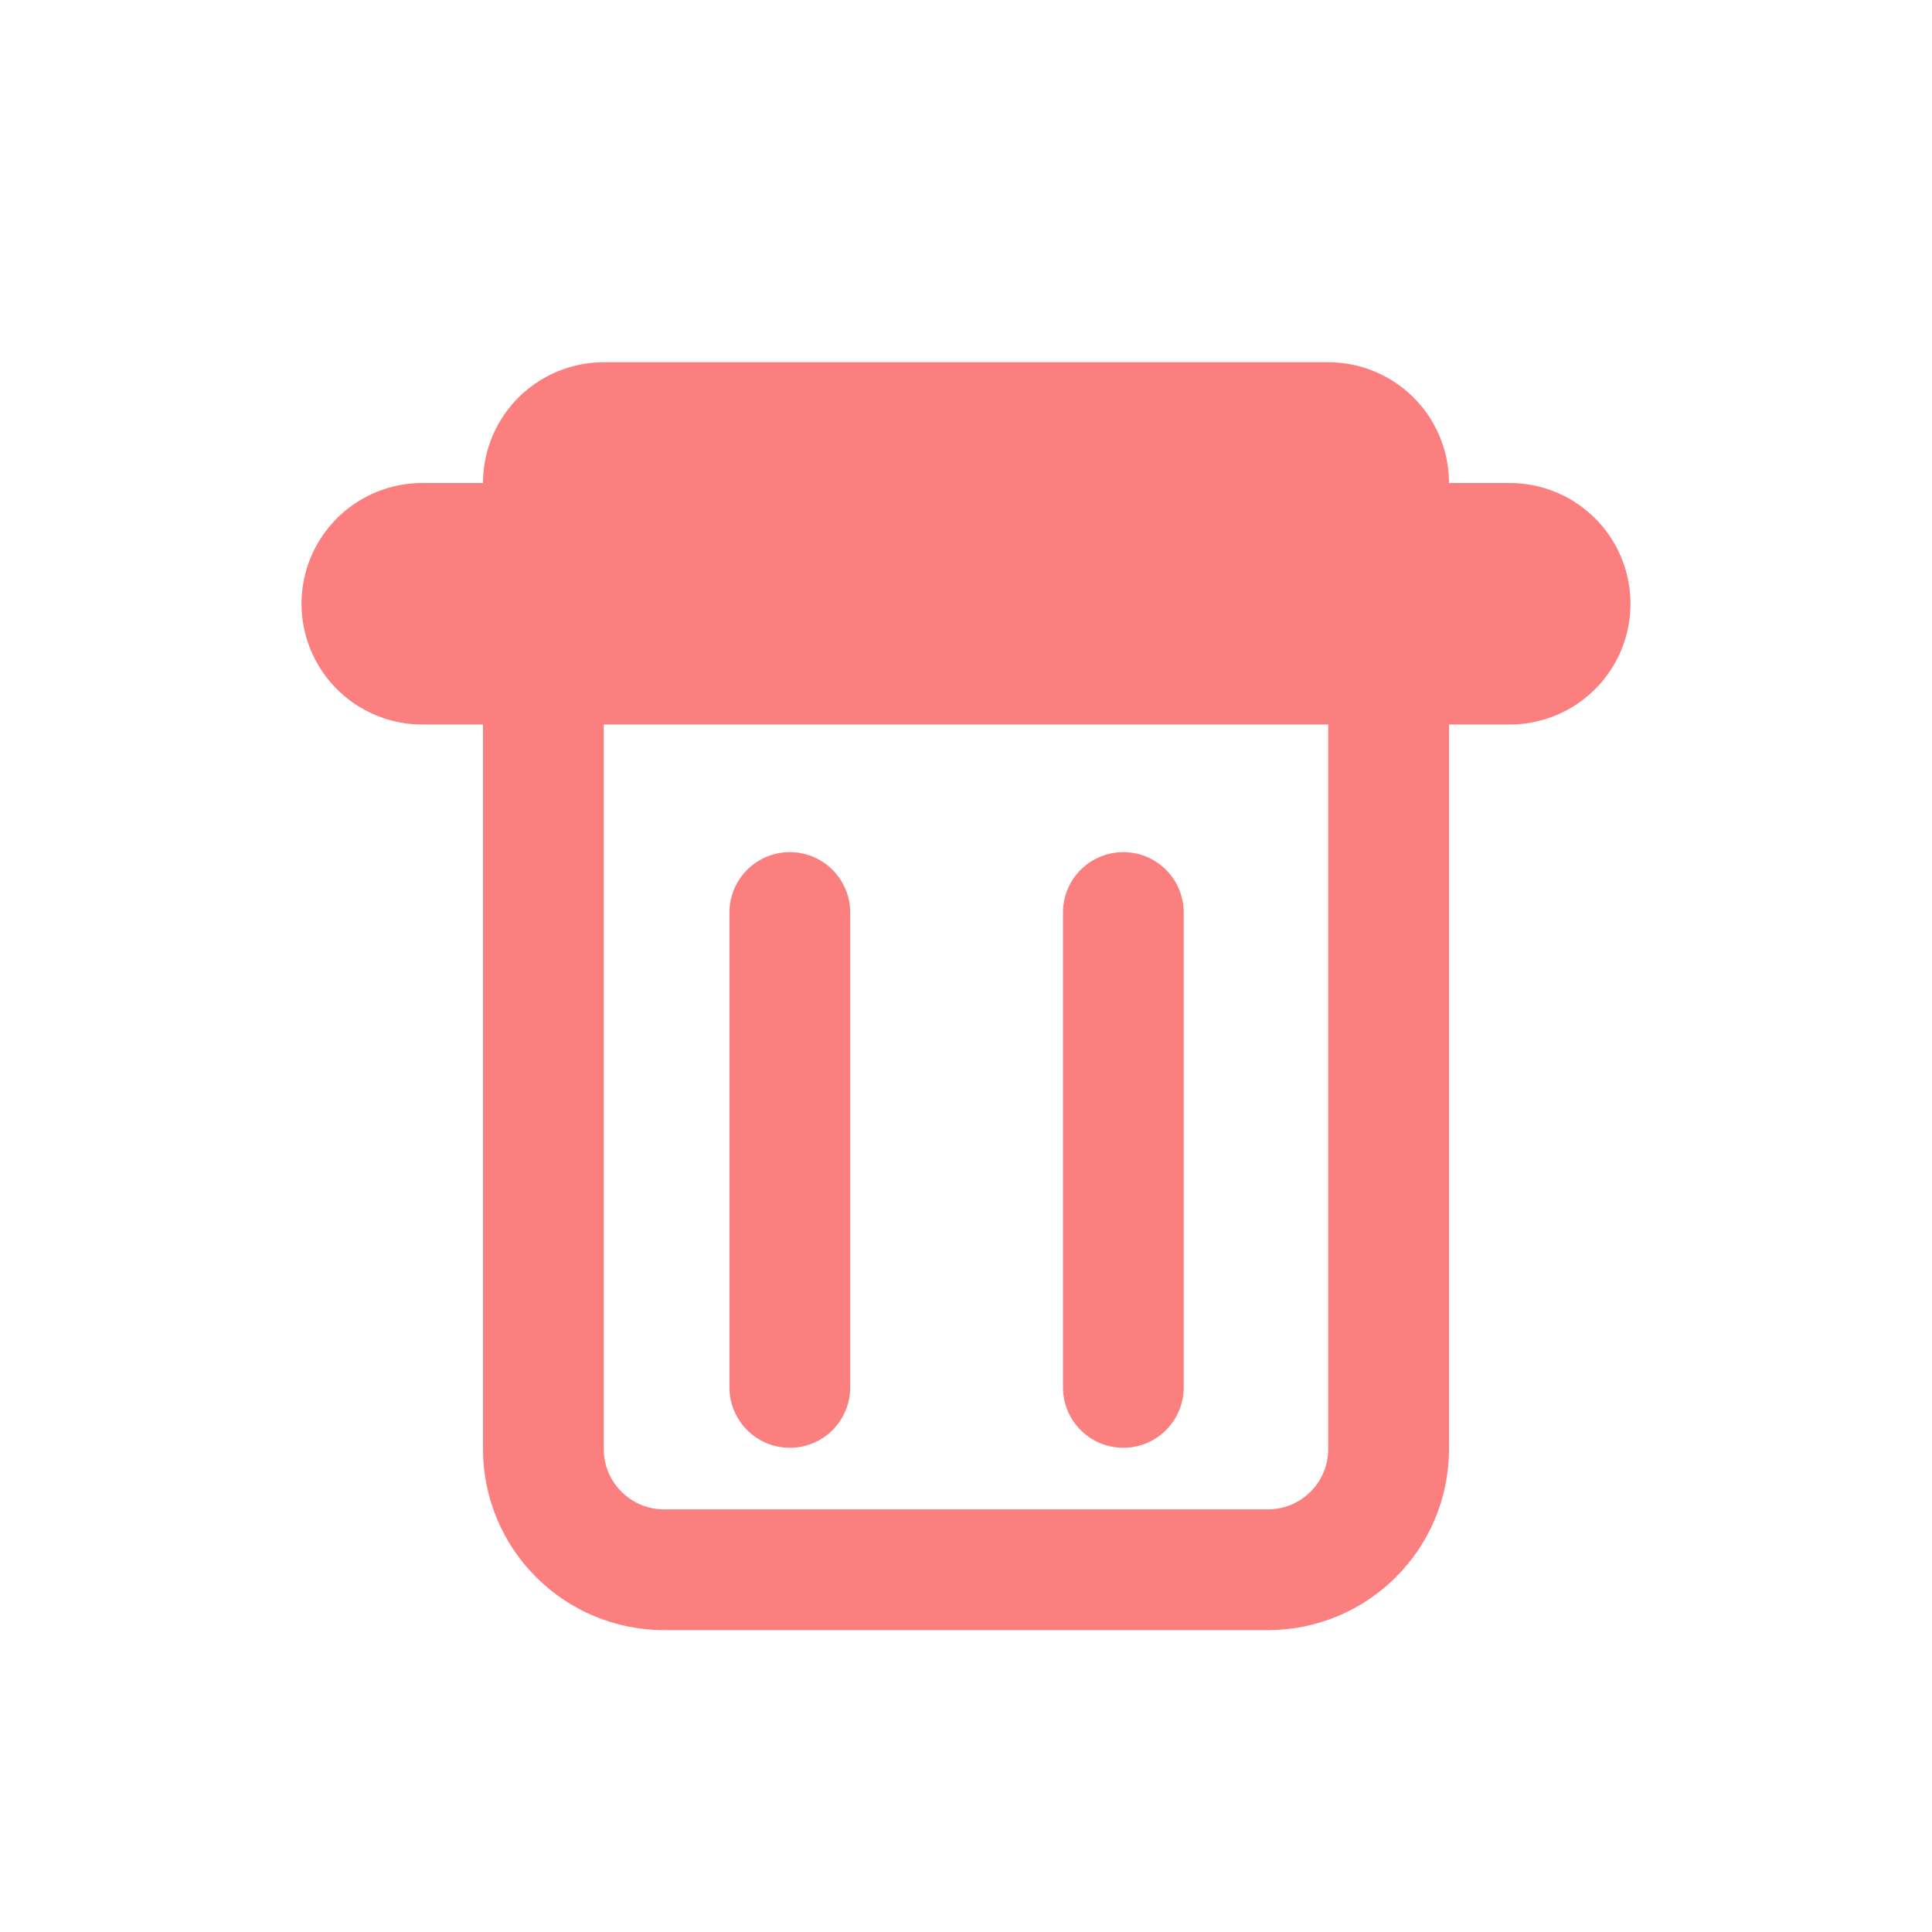
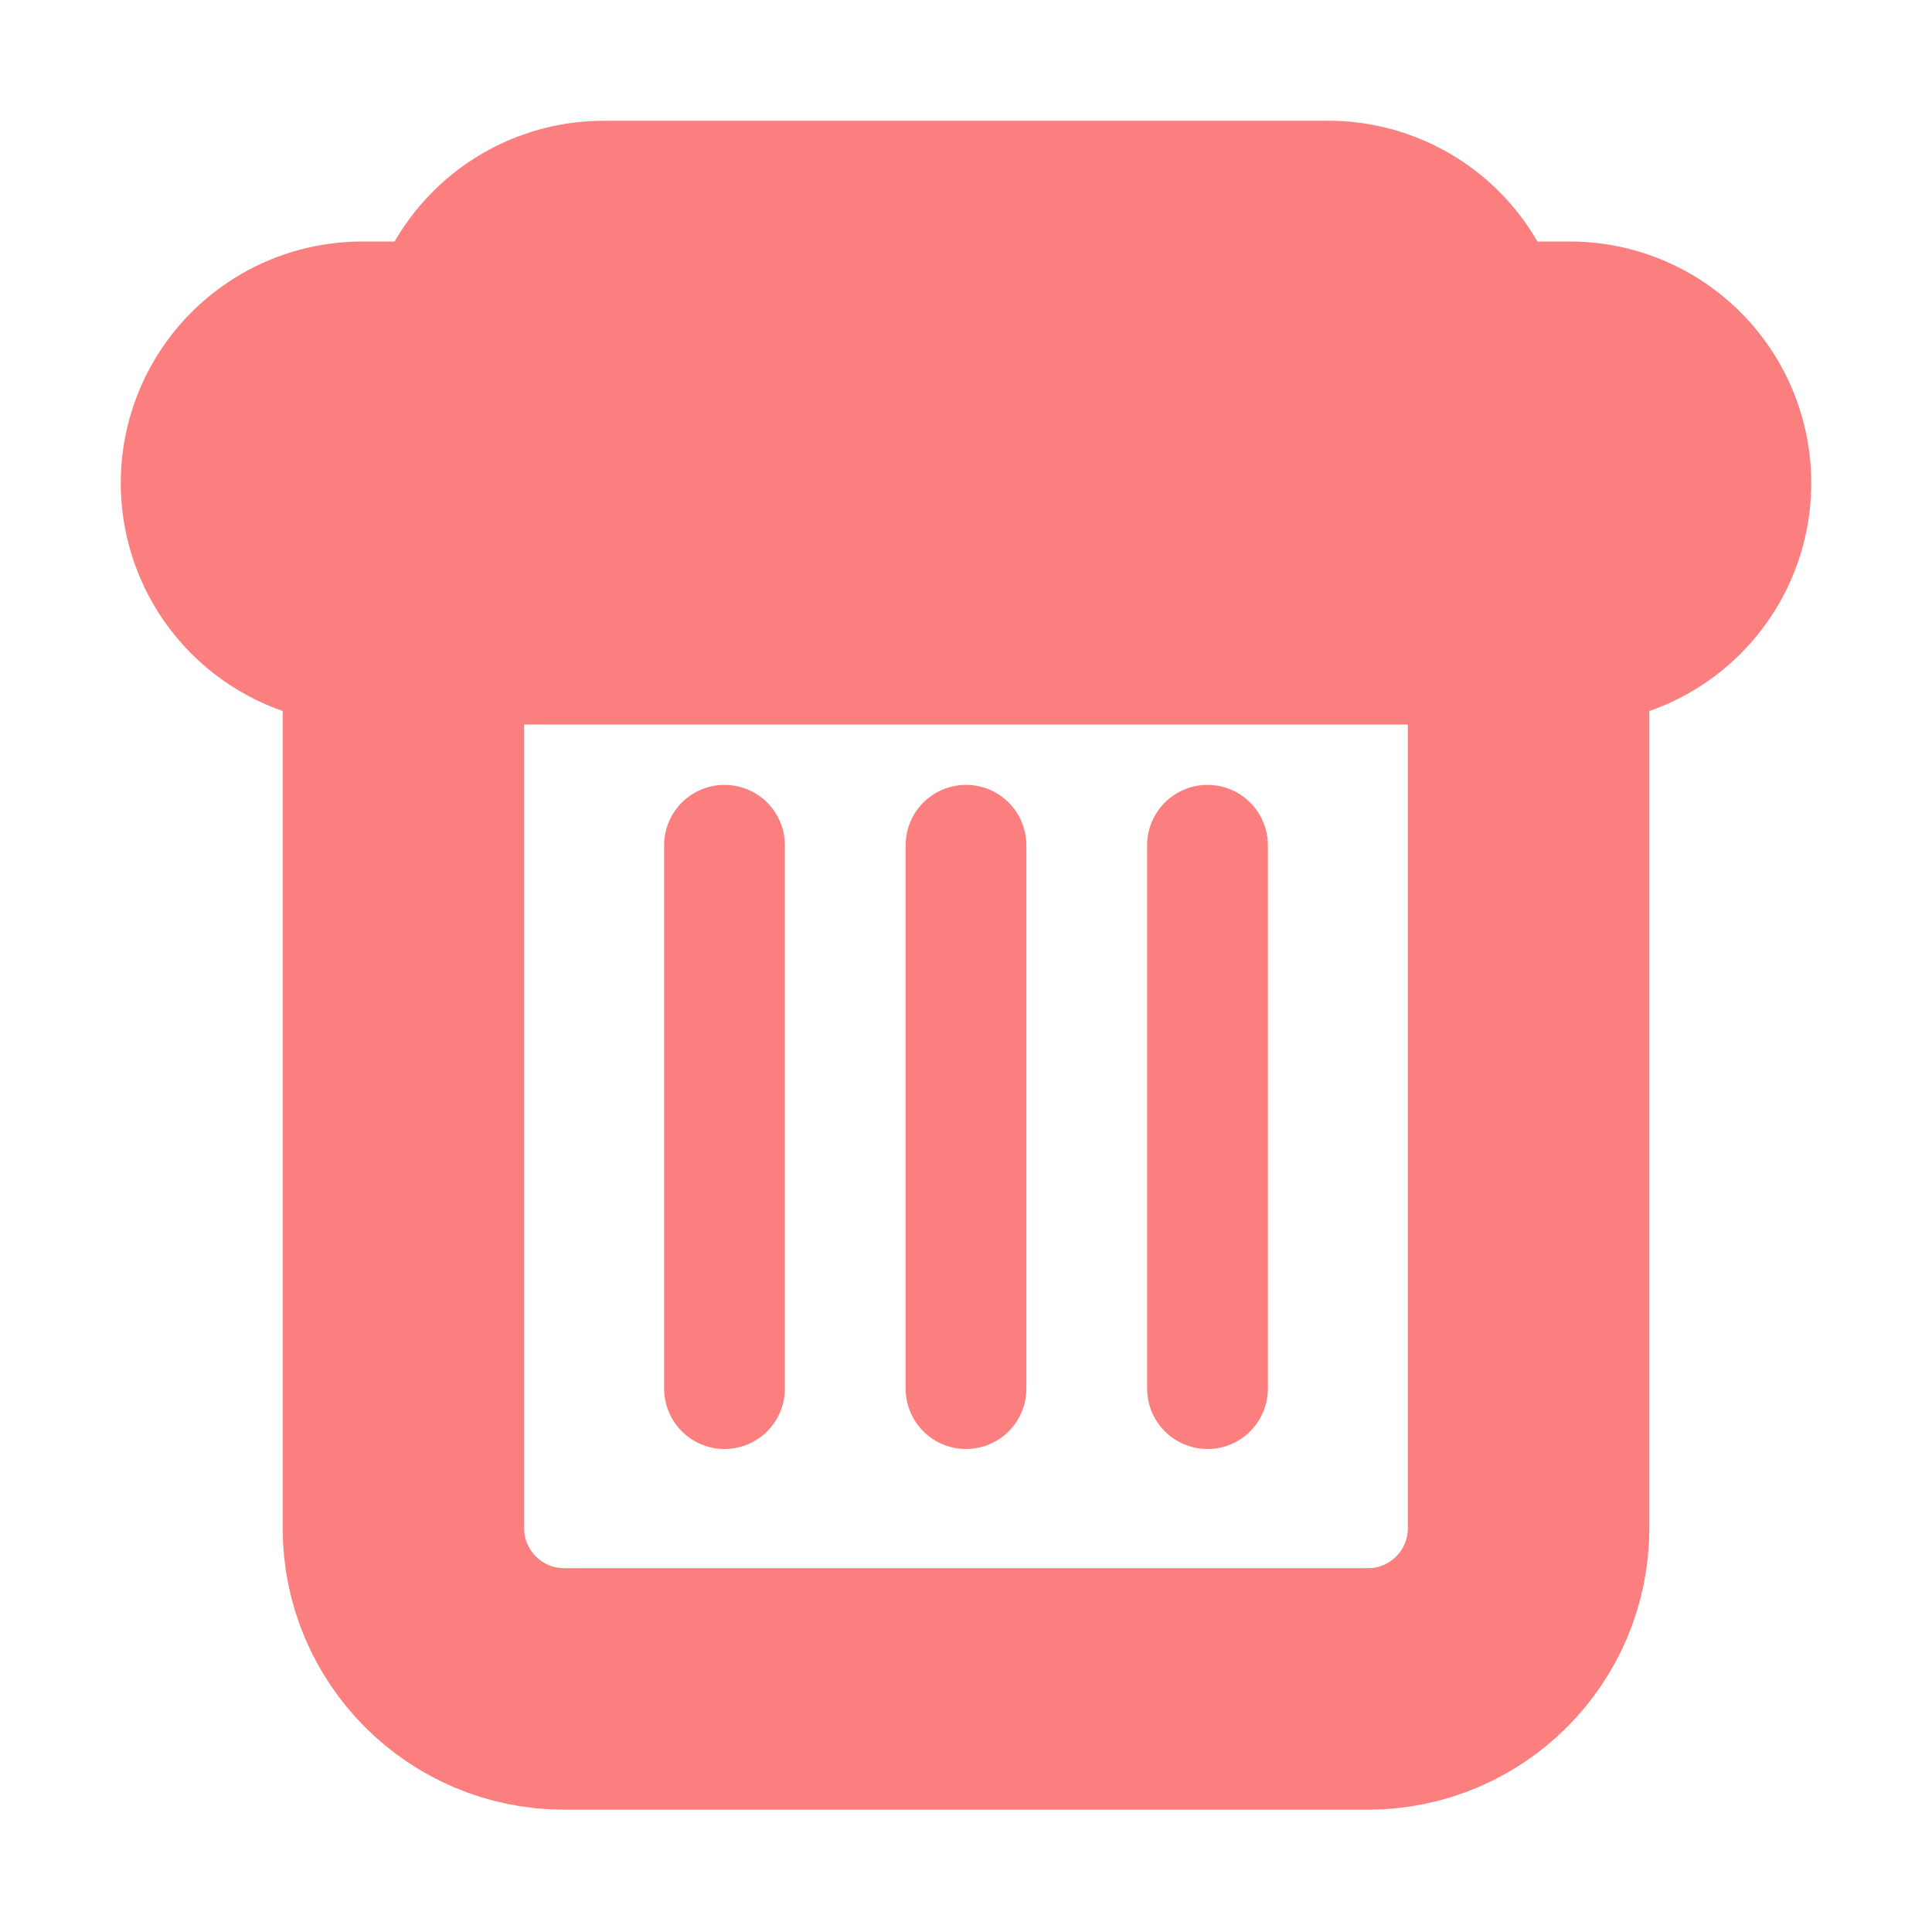
<svg xmlns="http://www.w3.org/2000/svg" width="16" height="16" version="1.1" viewBox="0 0 16 16" id="svg1">
  <defs id="defs1" />
-   <rect style="fill:none;fill-opacity:1;stroke:#fc7f7f;stroke-width:1;stroke-linecap:butt;stroke-linejoin:round;stroke-dasharray:none;stroke-opacity:1" id="rect4" width="7" height="8" x="4.5" y="5" rx="1" ry="1" />
-   <path style="fill:none;fill-opacity:1;stroke:#fc7f7f;stroke-width:2;stroke-linecap:round;stroke-linejoin:round;stroke-dasharray:none;stroke-opacity:1" d="M 3.497,5 H 12.503" id="path4" />
-   <path style="fill:none;fill-opacity:1;stroke:#fc7f7f;stroke-width:2;stroke-linecap:round;stroke-linejoin:round;stroke-dasharray:none;stroke-opacity:1" d="m 5,4 h 6" id="path5" />
-   <path style="fill:none;fill-opacity:1;stroke:#fc7f7f;stroke-width:1;stroke-linecap:round;stroke-linejoin:round;stroke-dasharray:none;stroke-opacity:1" d="M 6.541,7.557 V 11.49" id="path6" />
-   <path style="fill:none;fill-opacity:1;stroke:#fc7f7f;stroke-width:1;stroke-linecap:round;stroke-linejoin:round;stroke-dasharray:none;stroke-opacity:1" d="M 9.303,7.557 V 11.49" id="path7" />
+   <g id="g1">
+     <g id="g12">
+       <g id="g11" transform="translate(-20,-9)">
+         <g id="g10" transform="translate(177,-6)">
+           <g id="g9" transform="translate(-157,15)">
+             <g id="g8">
+               <g id="g7">
+                 <g id="g6" transform="translate(-16,-1)">
+                   <g id="g5" transform="translate(16,1)">
+                     <g id="g4" transform="translate(-84,18)">
+                       <g id="g3" transform="translate(87,-6)">
+                         <g id="g2" style="fill:#000000;fill-opacity:1;stroke:none" transform="translate(-3,-12)" />
+                       </g>
+                     </g>
+                   </g>
+                 </g>
+               </g>
+             </g>
+           </g>
+         </g>
+       </g>
+     </g>
+   </g>
+   <rect style="fill:none;fill-opacity:1;stroke:#fc7f7f;stroke-width:2;stroke-linecap:butt;stroke-linejoin:round;stroke-dasharray:none;stroke-opacity:1" id="rect4" width="9.318" height="10.65" x="3.341" y="3.337" rx="1.331" ry="1.331" />
+   <path style="fill:none;fill-opacity:1;stroke:#fc7f7f;stroke-width:4;stroke-linecap:round;stroke-linejoin:round;stroke-dasharray:none;stroke-opacity:1" d="M 3,4 H 13" id="path4" />
+   <path style="fill:none;fill-opacity:1;stroke:#fc7f7f;stroke-width:4;stroke-linecap:round;stroke-linejoin:round;stroke-dasharray:none;stroke-opacity:1" d="m 5,3 h 6" id="path5" />
+   <path style="fill:none;fill-opacity:1;stroke:#fc7f7f;stroke-width:1;stroke-linecap:round;stroke-linejoin:round;stroke-dasharray:none;stroke-opacity:1" d="m 6,7 v 4.5" id="path6" />
+   <path style="fill:none;fill-opacity:1;stroke:#fc7f7f;stroke-width:1;stroke-linecap:round;stroke-linejoin:round;stroke-dasharray:none;stroke-opacity:1" d="m 10,7 v 4.5" id="path7" />
+   <path style="fill:none;fill-opacity:1;stroke:#fc7f7f;stroke-width:1;stroke-linecap:round;stroke-linejoin:round;stroke-dasharray:none;stroke-opacity:1" d="m 8,7 v 4.5" id="path13" />
</svg>
